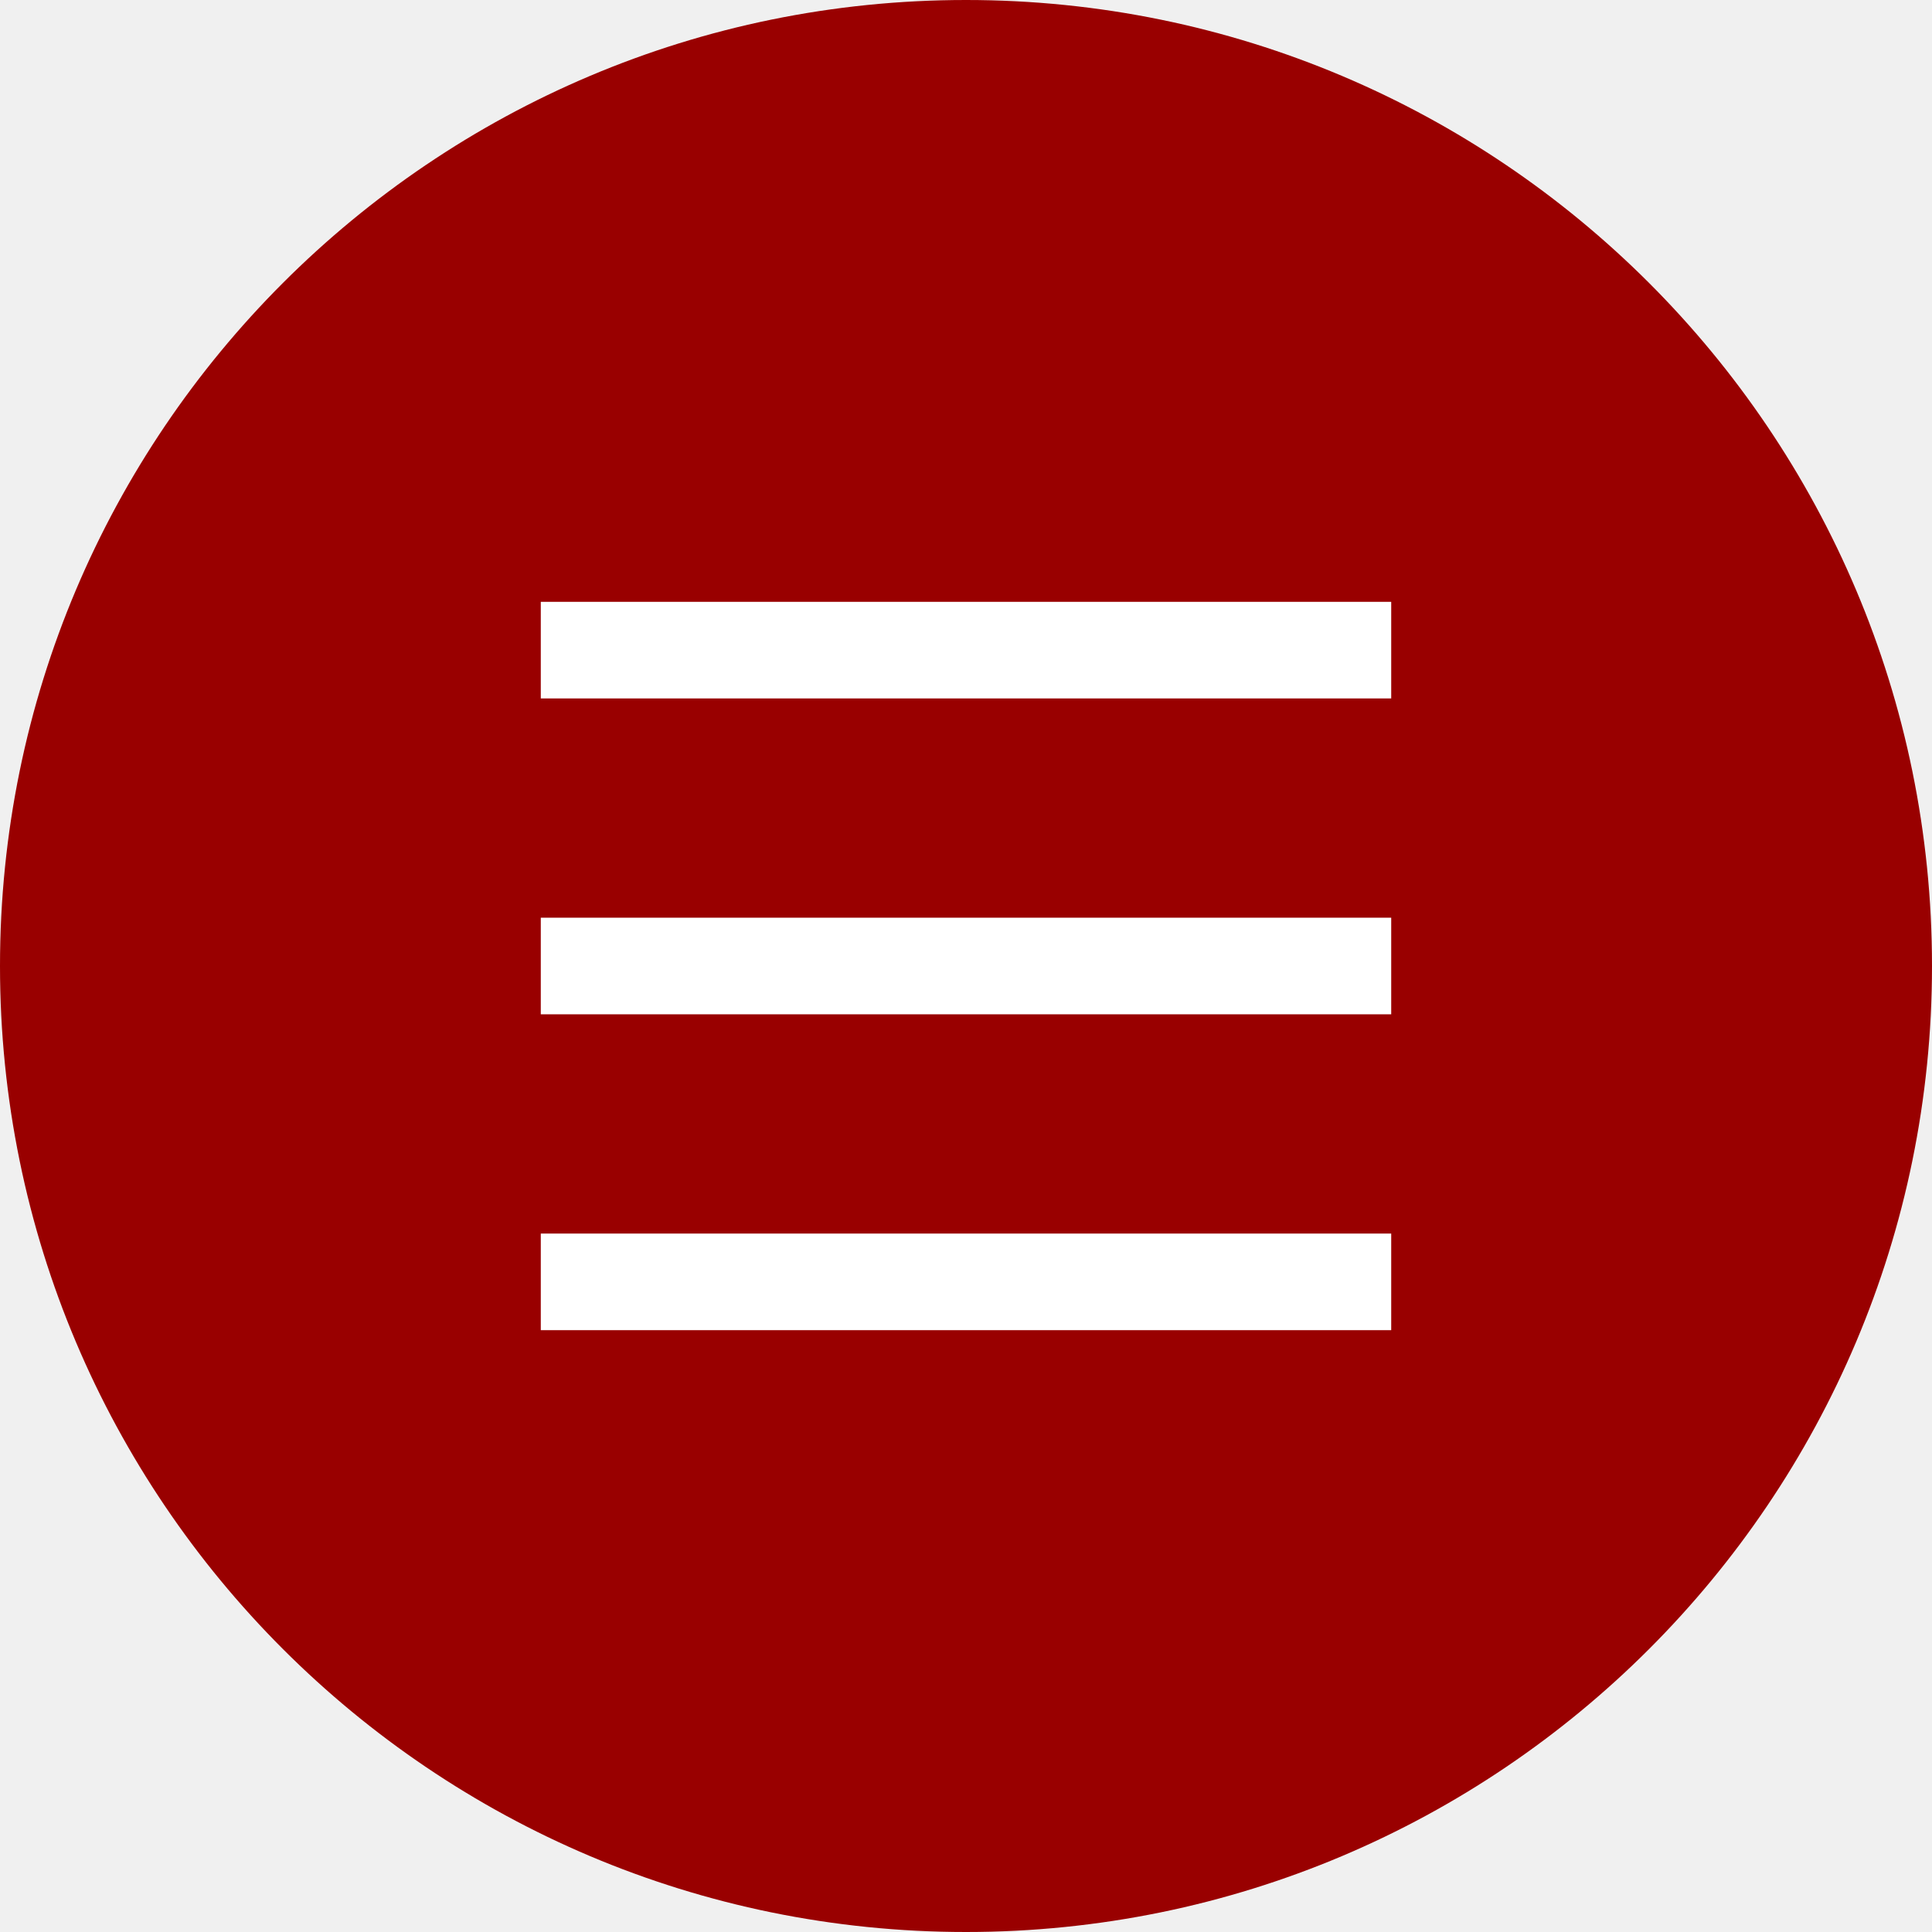
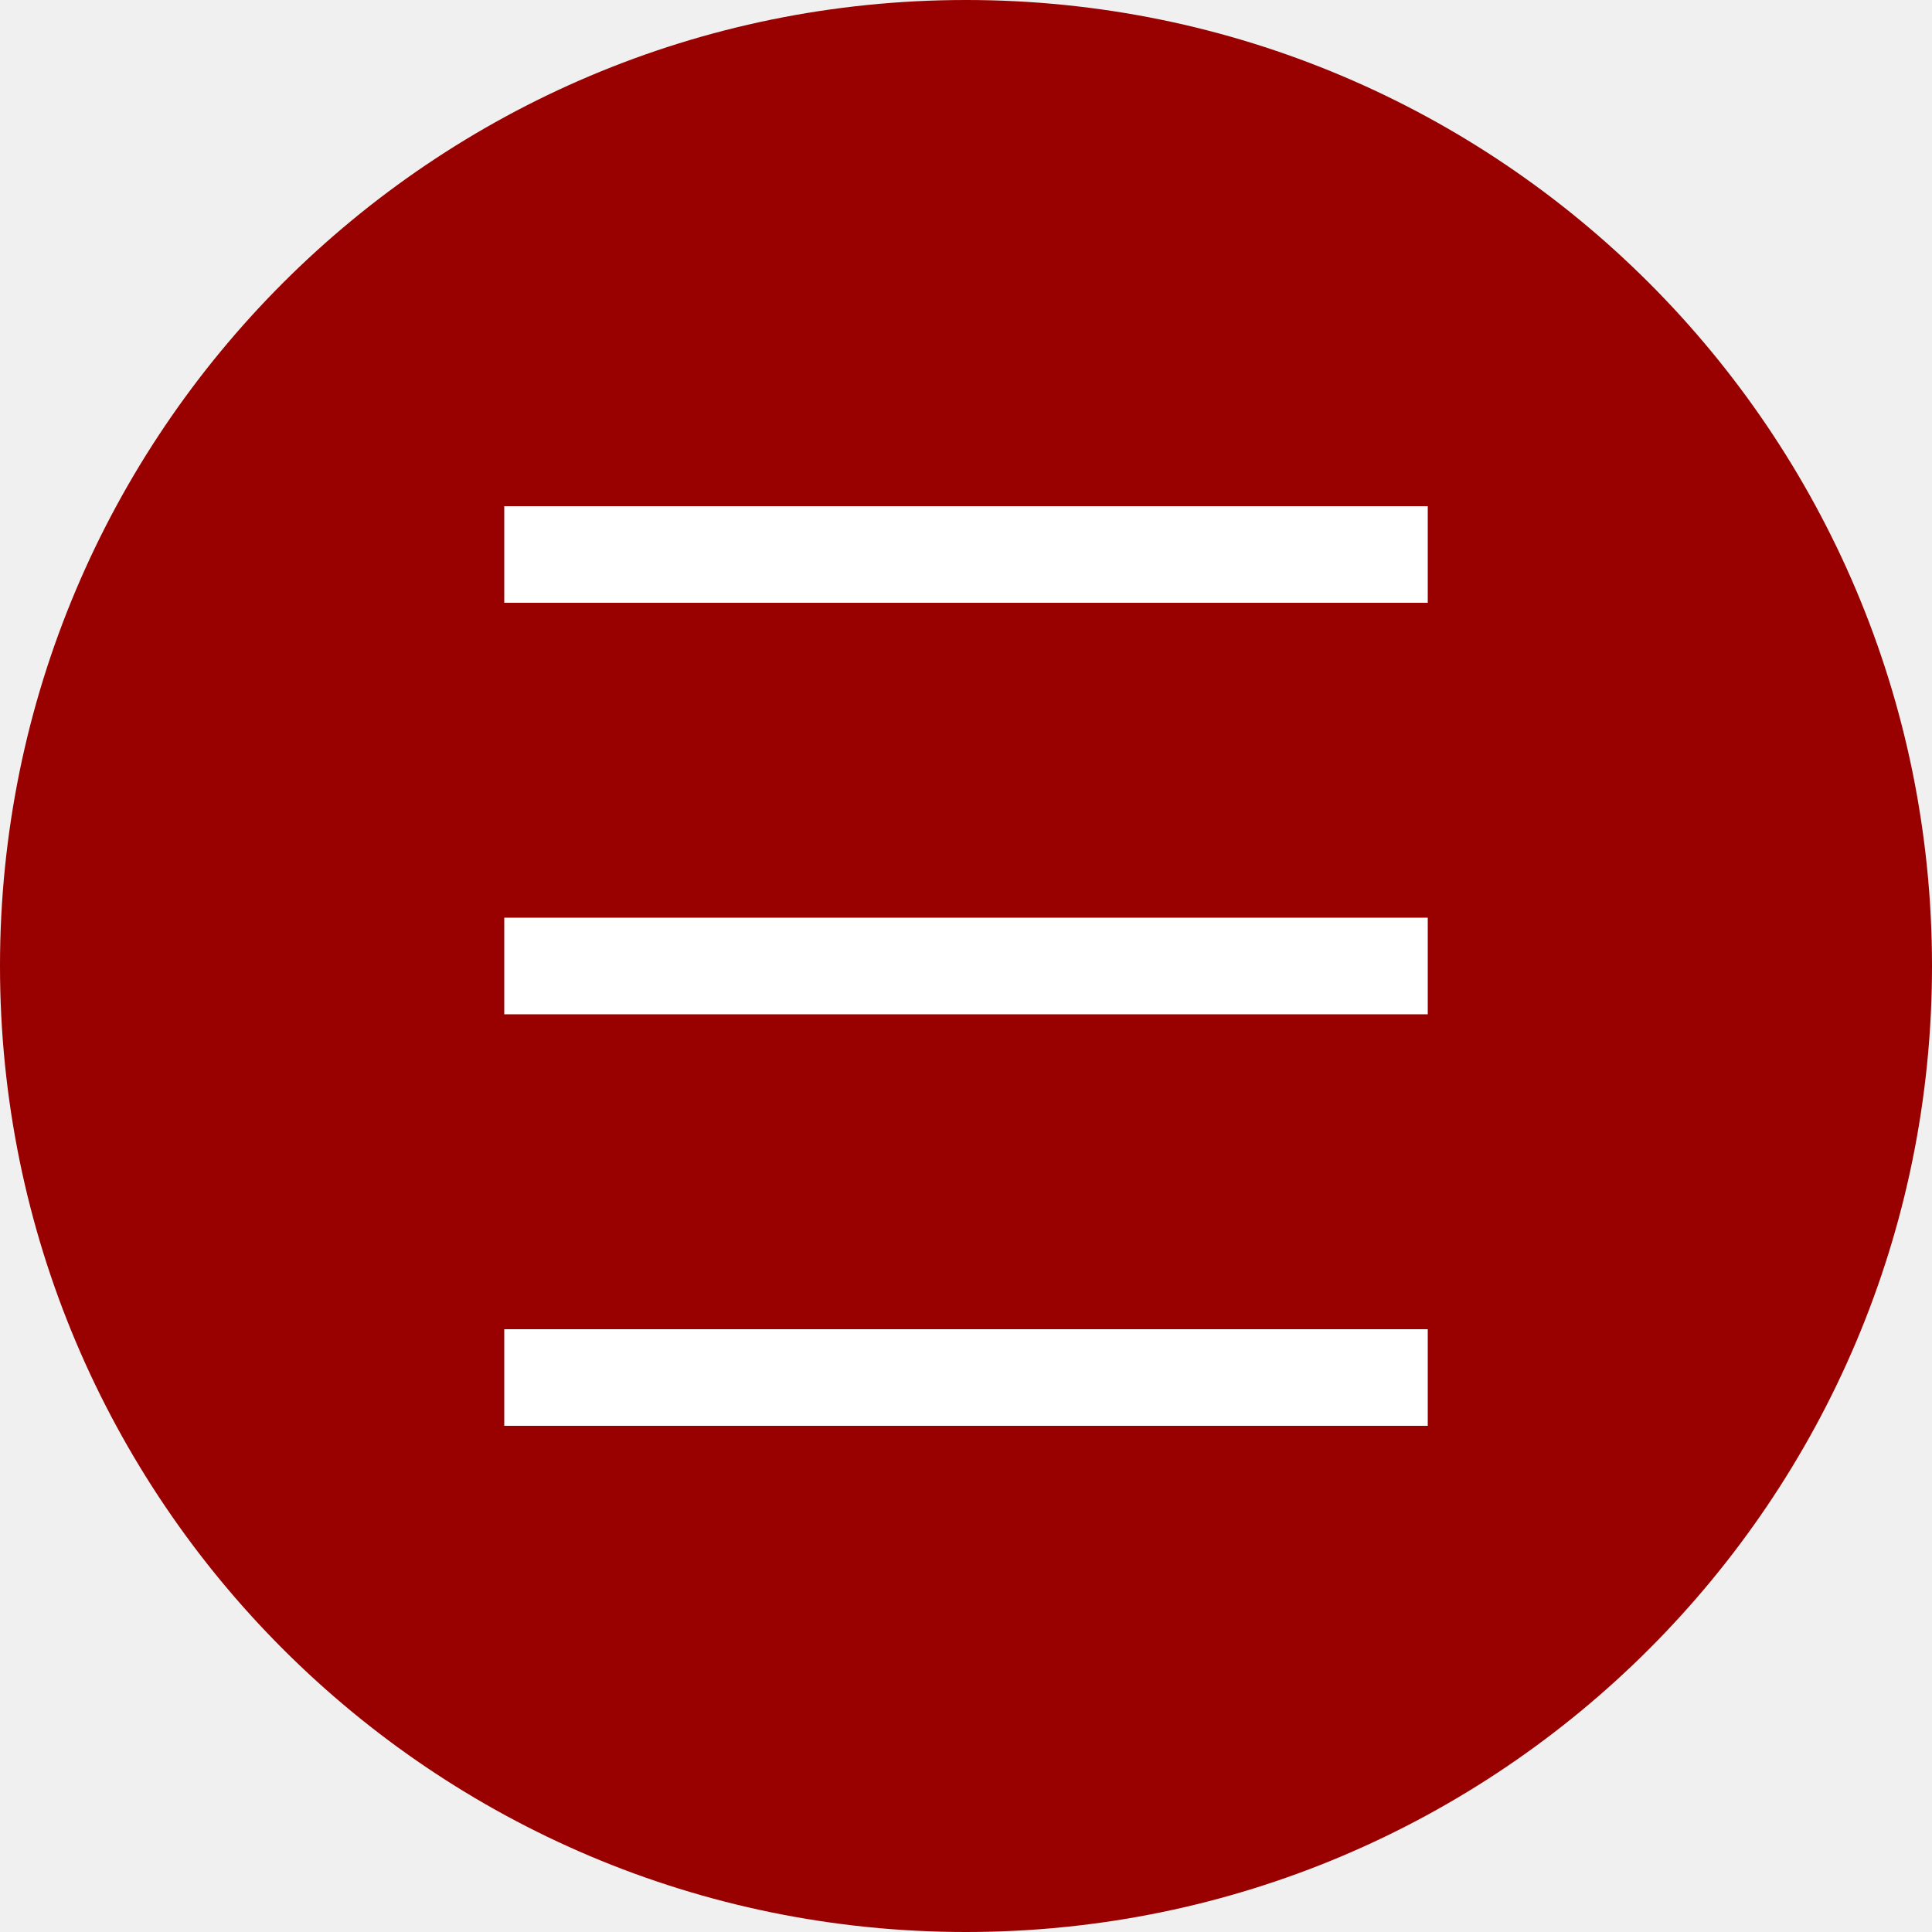
- <svg xmlns="http://www.w3.org/2000/svg" id="Layer_1" data-name="Layer 1" viewBox="0 0 100 100">
-   <circle cx="50" cy="50" r="50" fill="#900" />
-   <line x1="27.991" y1="33.651" x2="72.009" y2="33.651" stroke="#fff" stroke-miterlimit="10" stroke-width="5" />
-   <line x1="27.991" y1="66.349" x2="72.009" y2="66.349" stroke="#fff" stroke-miterlimit="10" stroke-width="5" />
-   <line x1="27.991" y1="50" x2="72.009" y2="50" stroke="#fff" stroke-miterlimit="10" stroke-width="5" />
+ <svg xmlns="http://www.w3.org/2000/svg" version="1.1" id="Layer_1" x="0px" y="0px" viewBox="0 0 100 100" style="enable-background:new 0 0 100 100;" xml:space="preserve">
+   <style type="text/css">
+ 	.st0{fill:#990000;}
+ 	.st1{fill:none;stroke:#FFFFFF;stroke-width:5;stroke-miterlimit:10;}
+ </style>
+   <circle class="st0" cx="50" cy="50" r="50" />
+   <line class="st1" x1="26.1" y1="28.7" x2="73.9" y2="28.7" />
+   <line class="st1" x1="26.1" y1="71.3" x2="73.9" y2="71.3" />
+   <line class="st1" x1="26.1" y1="50" x2="73.9" y2="50" />
</svg>
